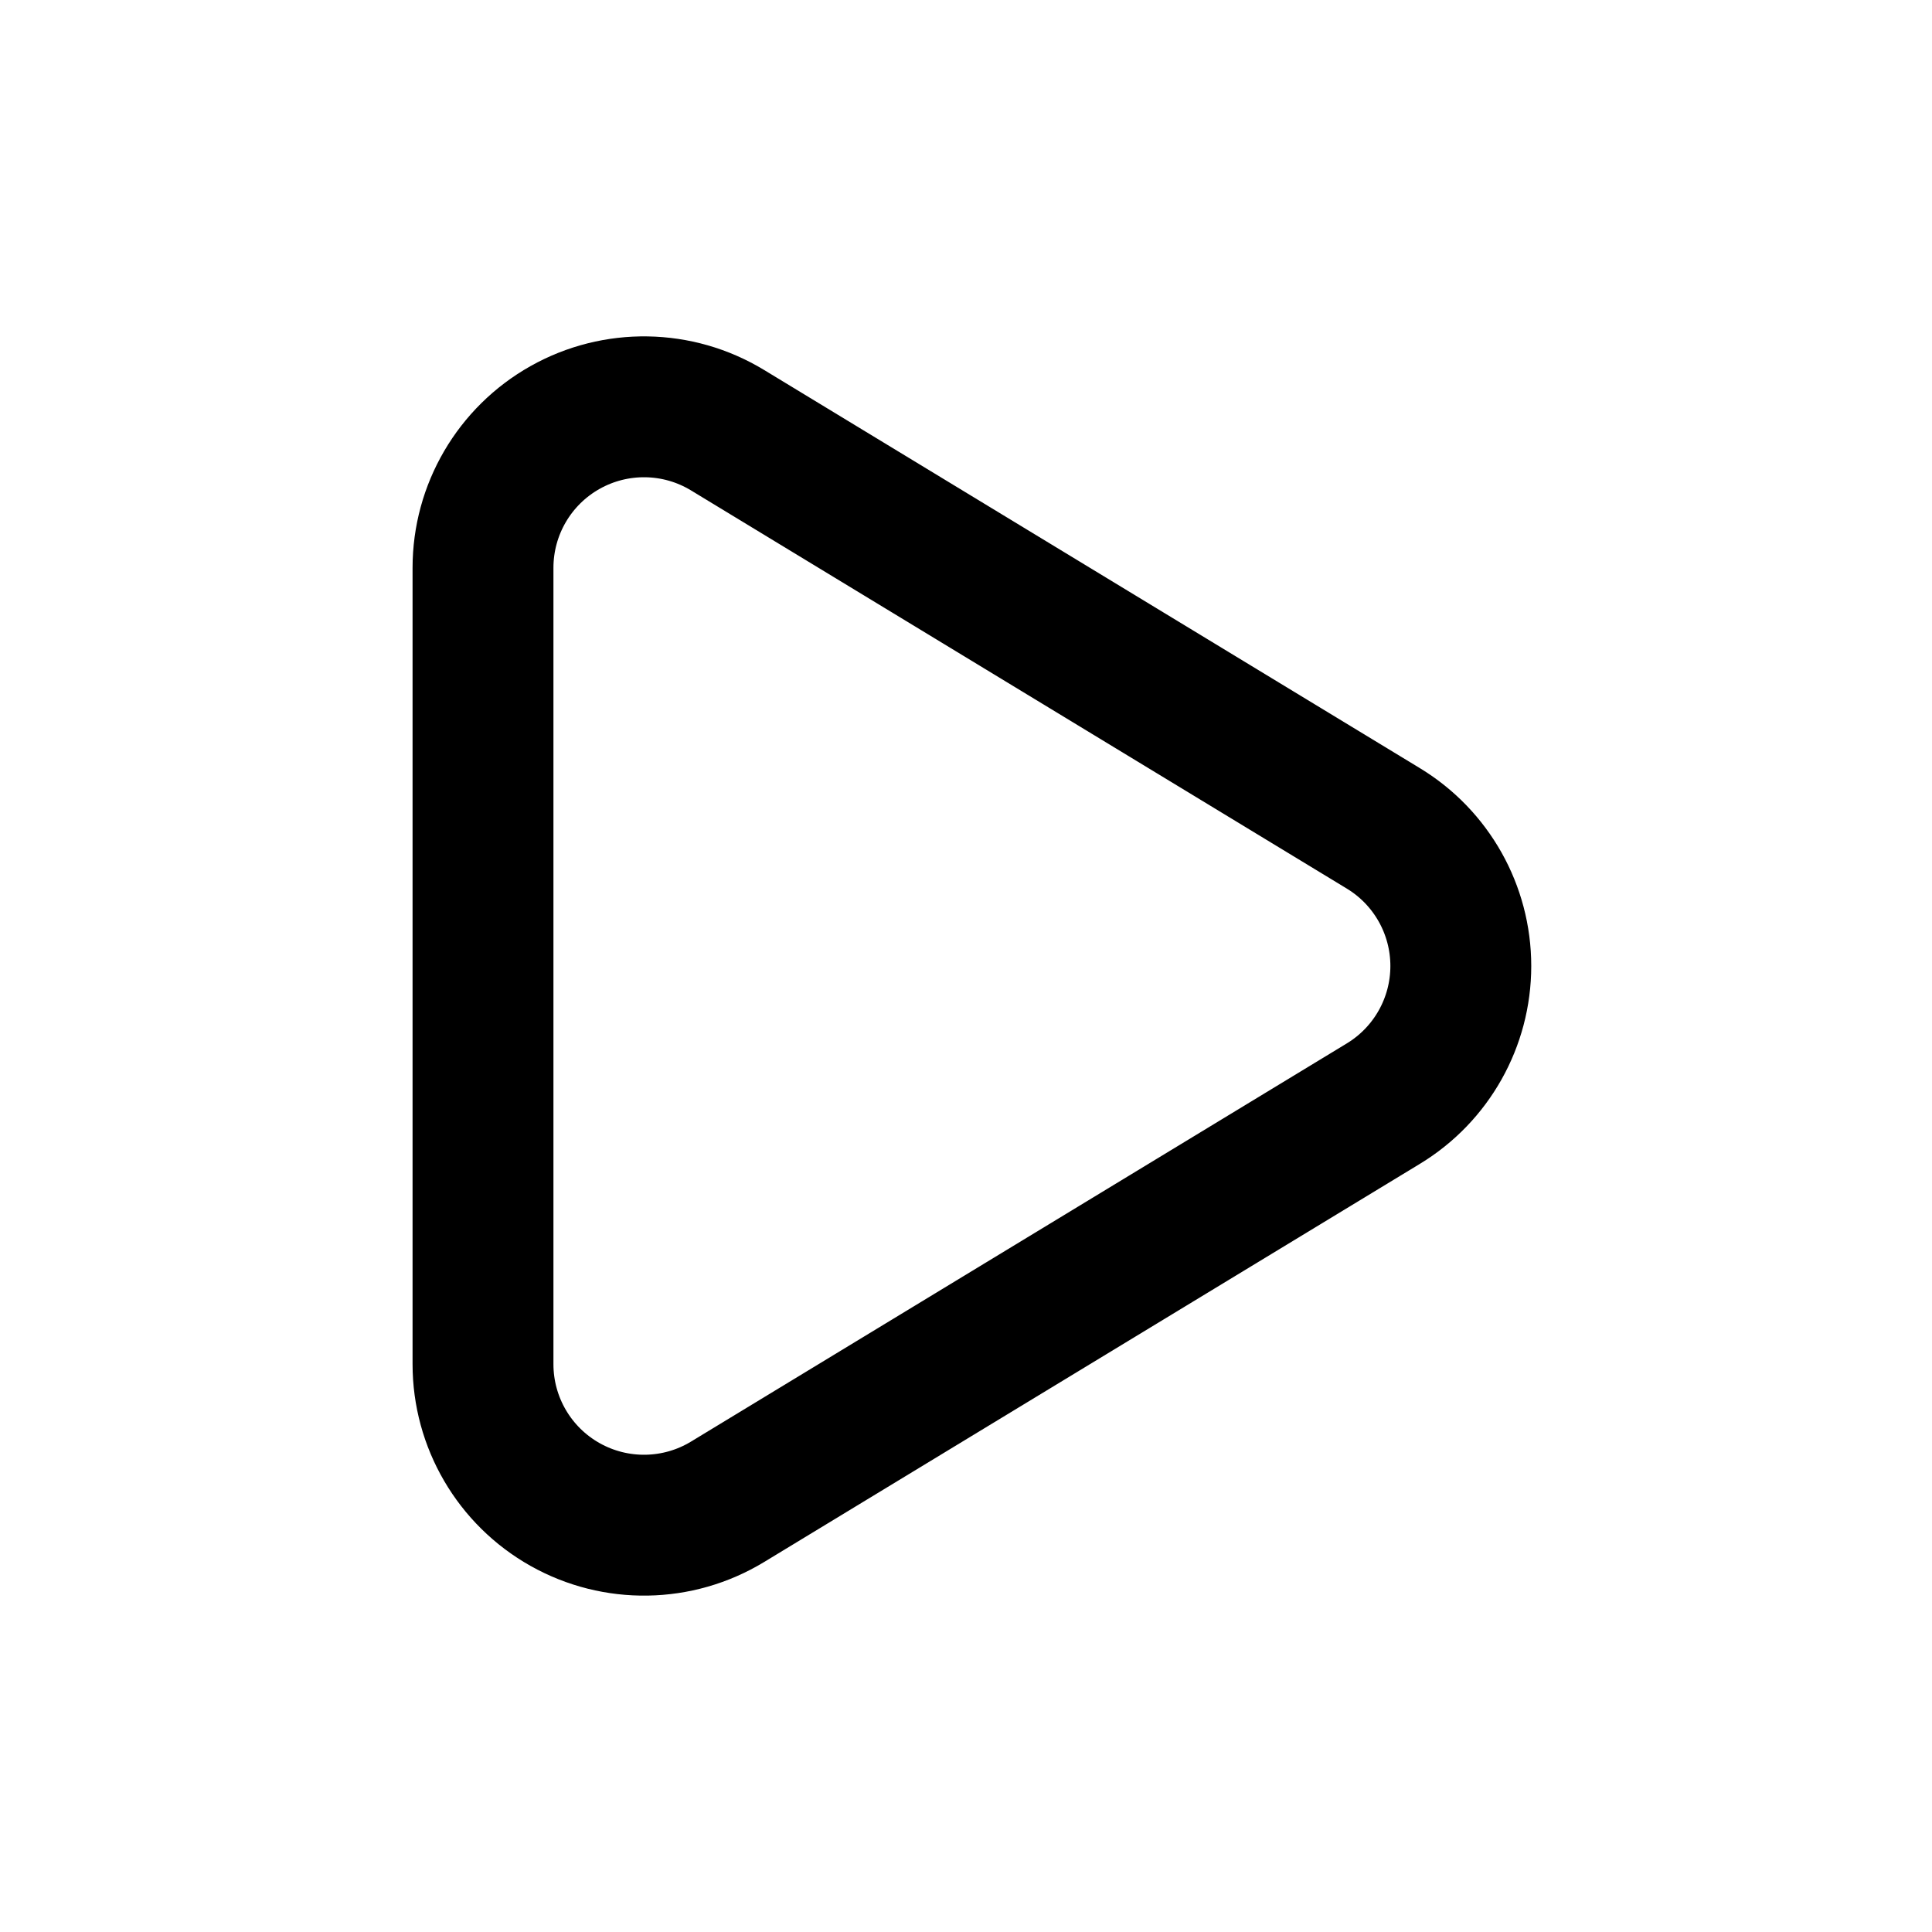
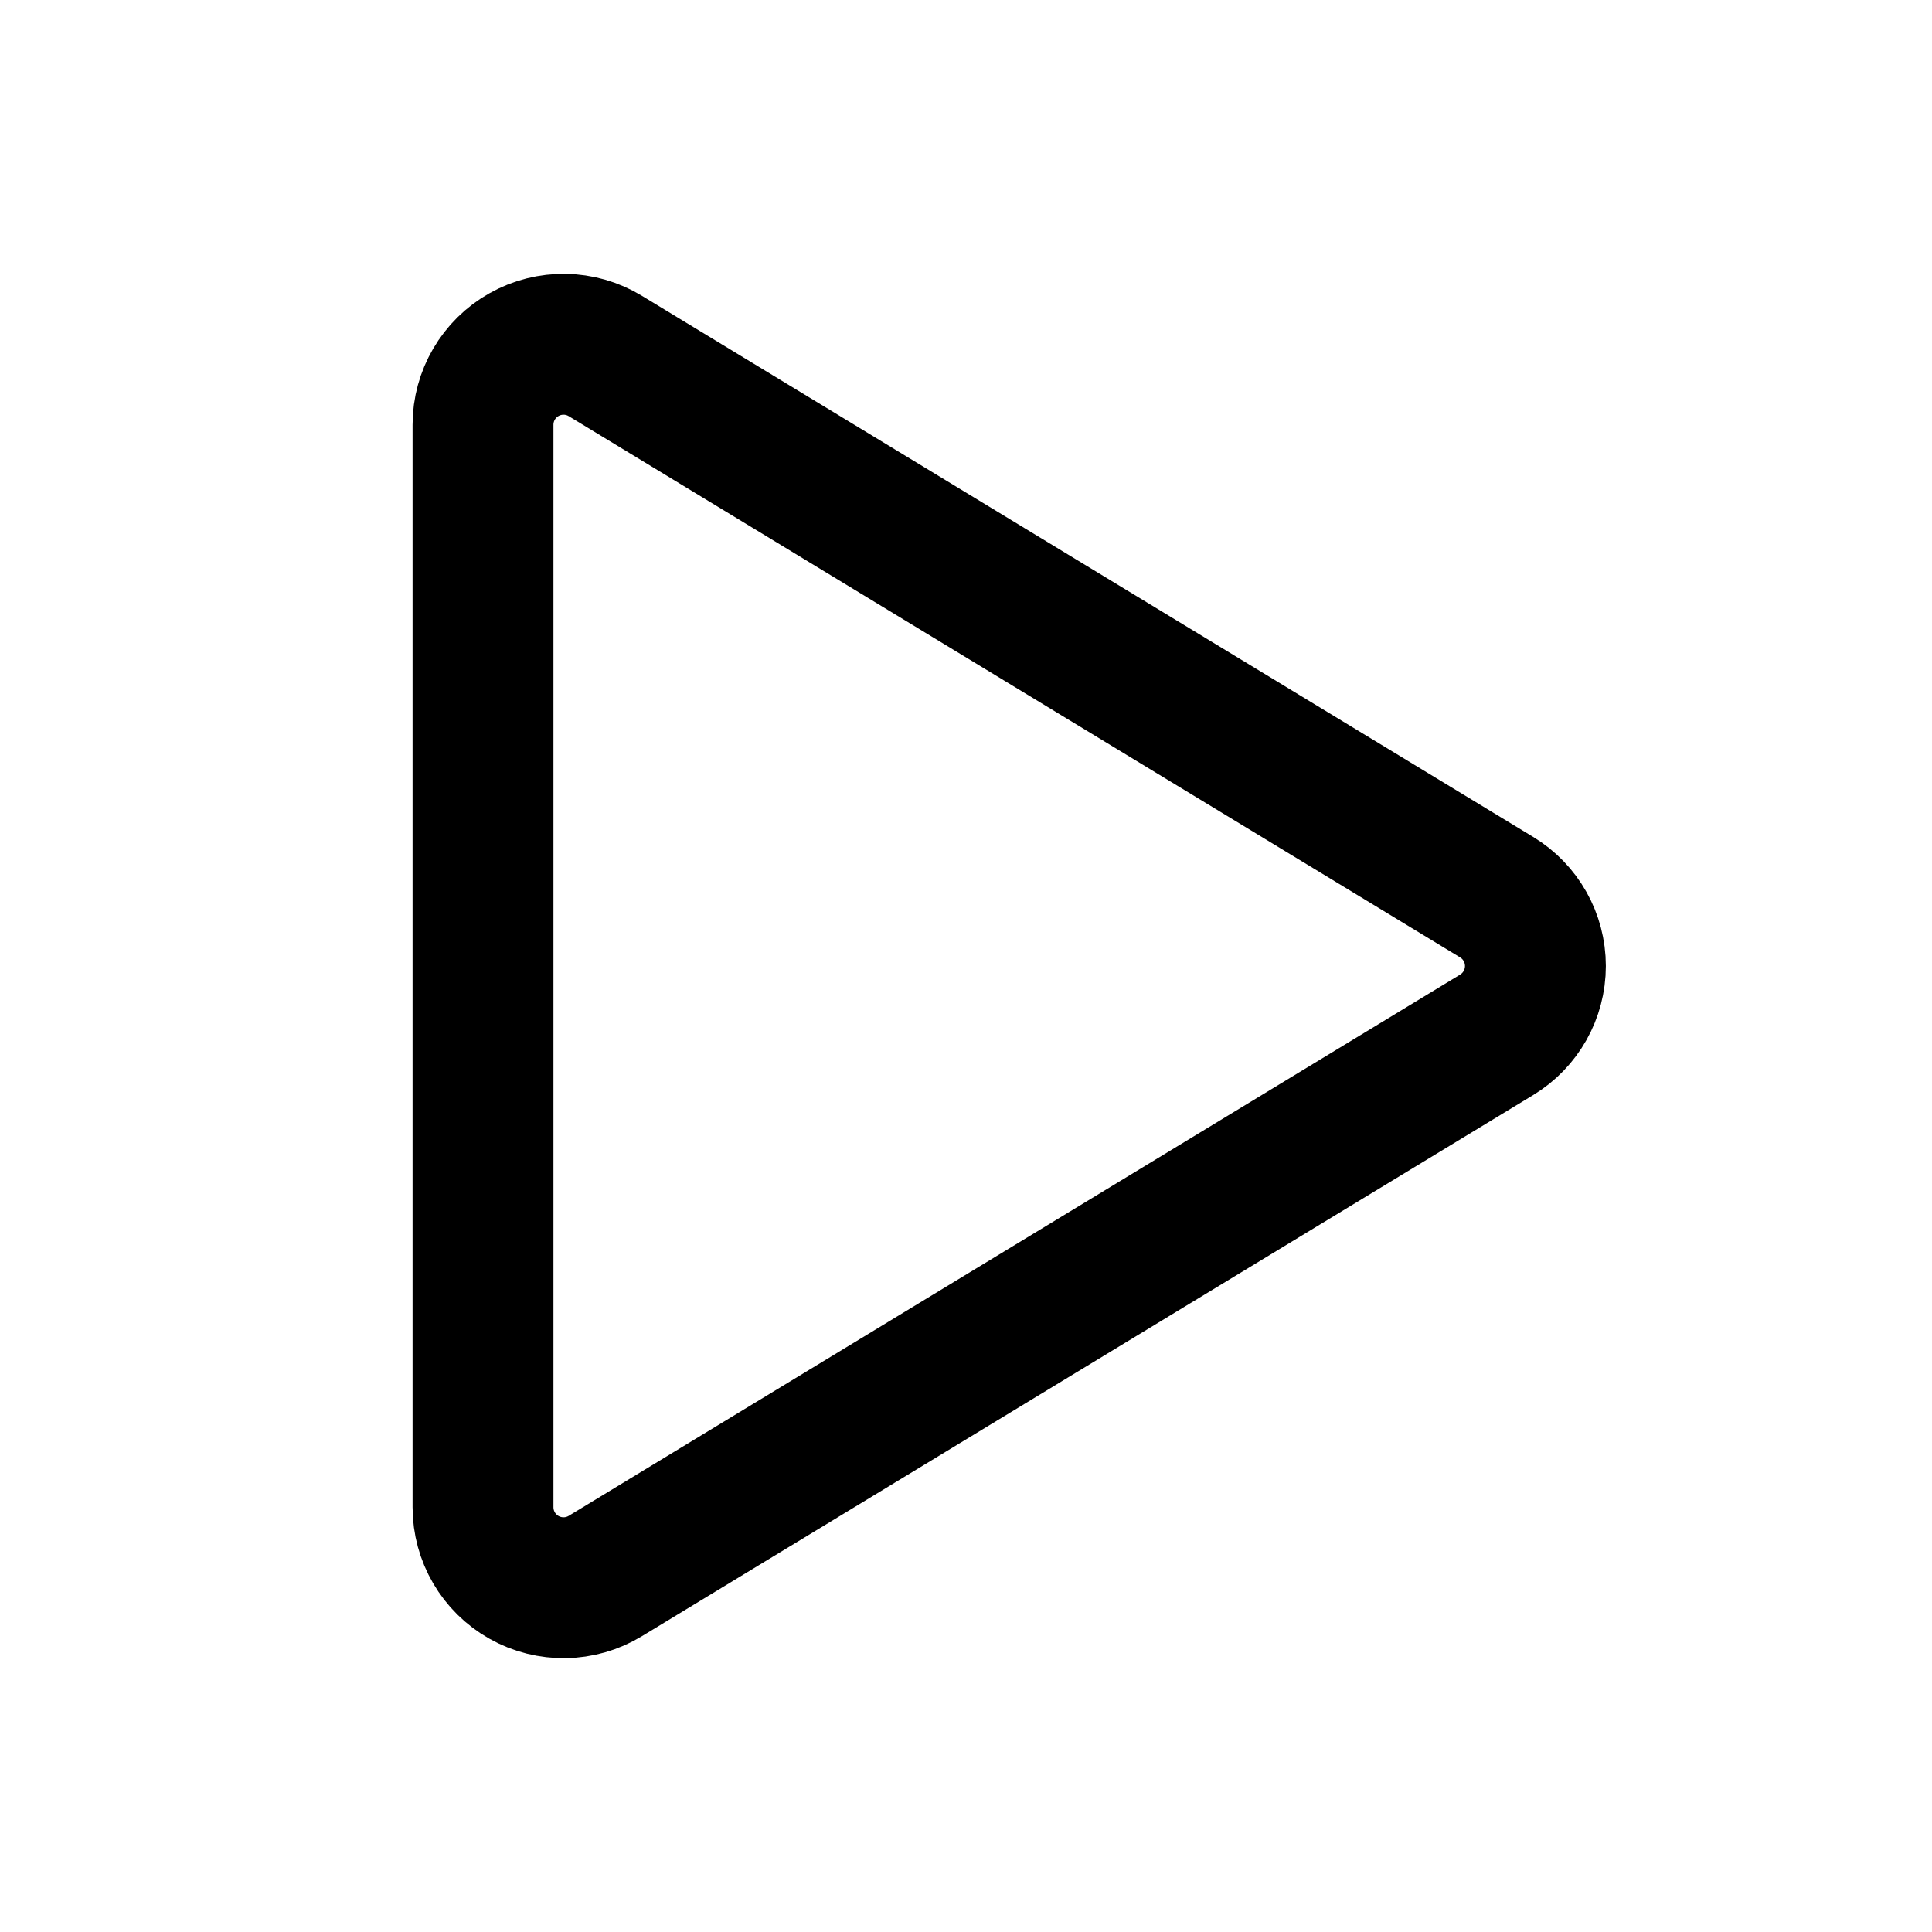
<svg xmlns="http://www.w3.org/2000/svg" viewBox="0 0 24 24" fill="none" stroke="currentColor" stroke-width="1.75" stroke-linecap="round" stroke-linejoin="round">
-   <path d="M6 7.054 A2 2 0 0 1 9.038 5.344 L17.184 10.29 A2 2 0 0 1 17.184 13.71 L9.038 18.656 A2 2 0 0 1 6 16.946 Z" />
+   <path d="M6 5.277 A1 1 0 0 1 7.519 4.422 L18.592 11.145 A1 1 0 0 1 18.592 12.855 L7.519 19.578 A1 1 0 0 1 6 18.723 Z" />
</svg>
